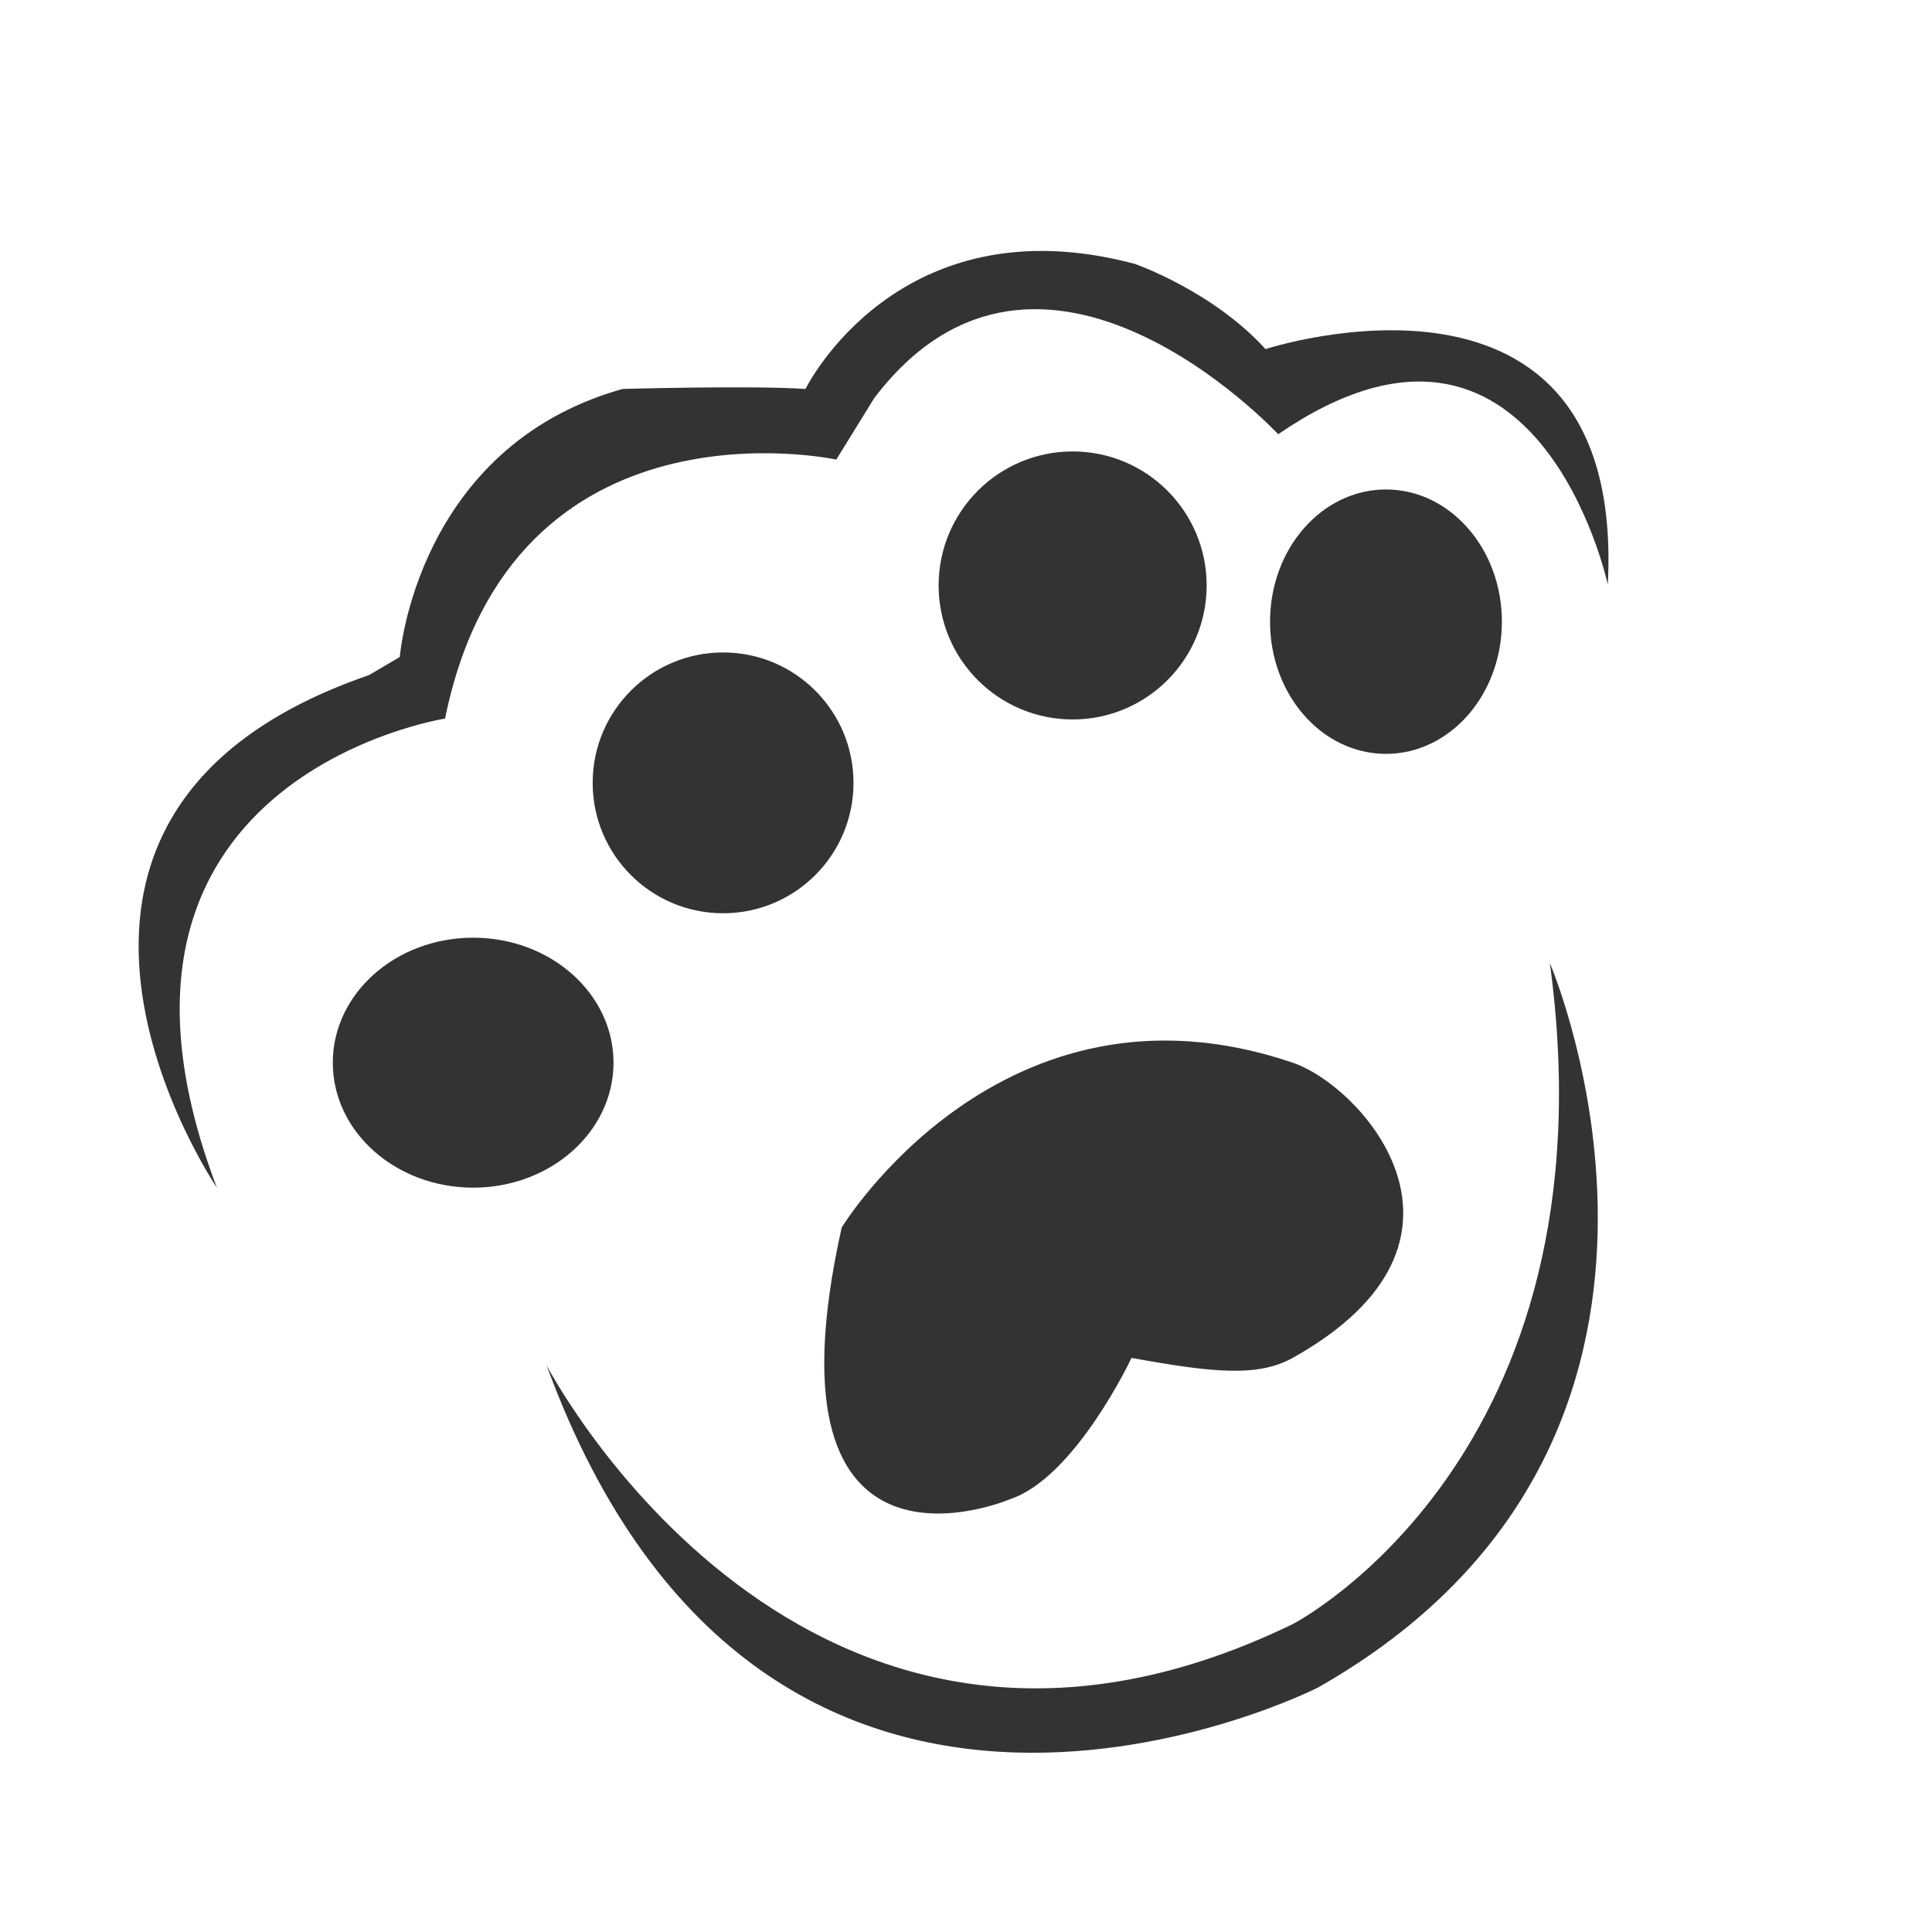
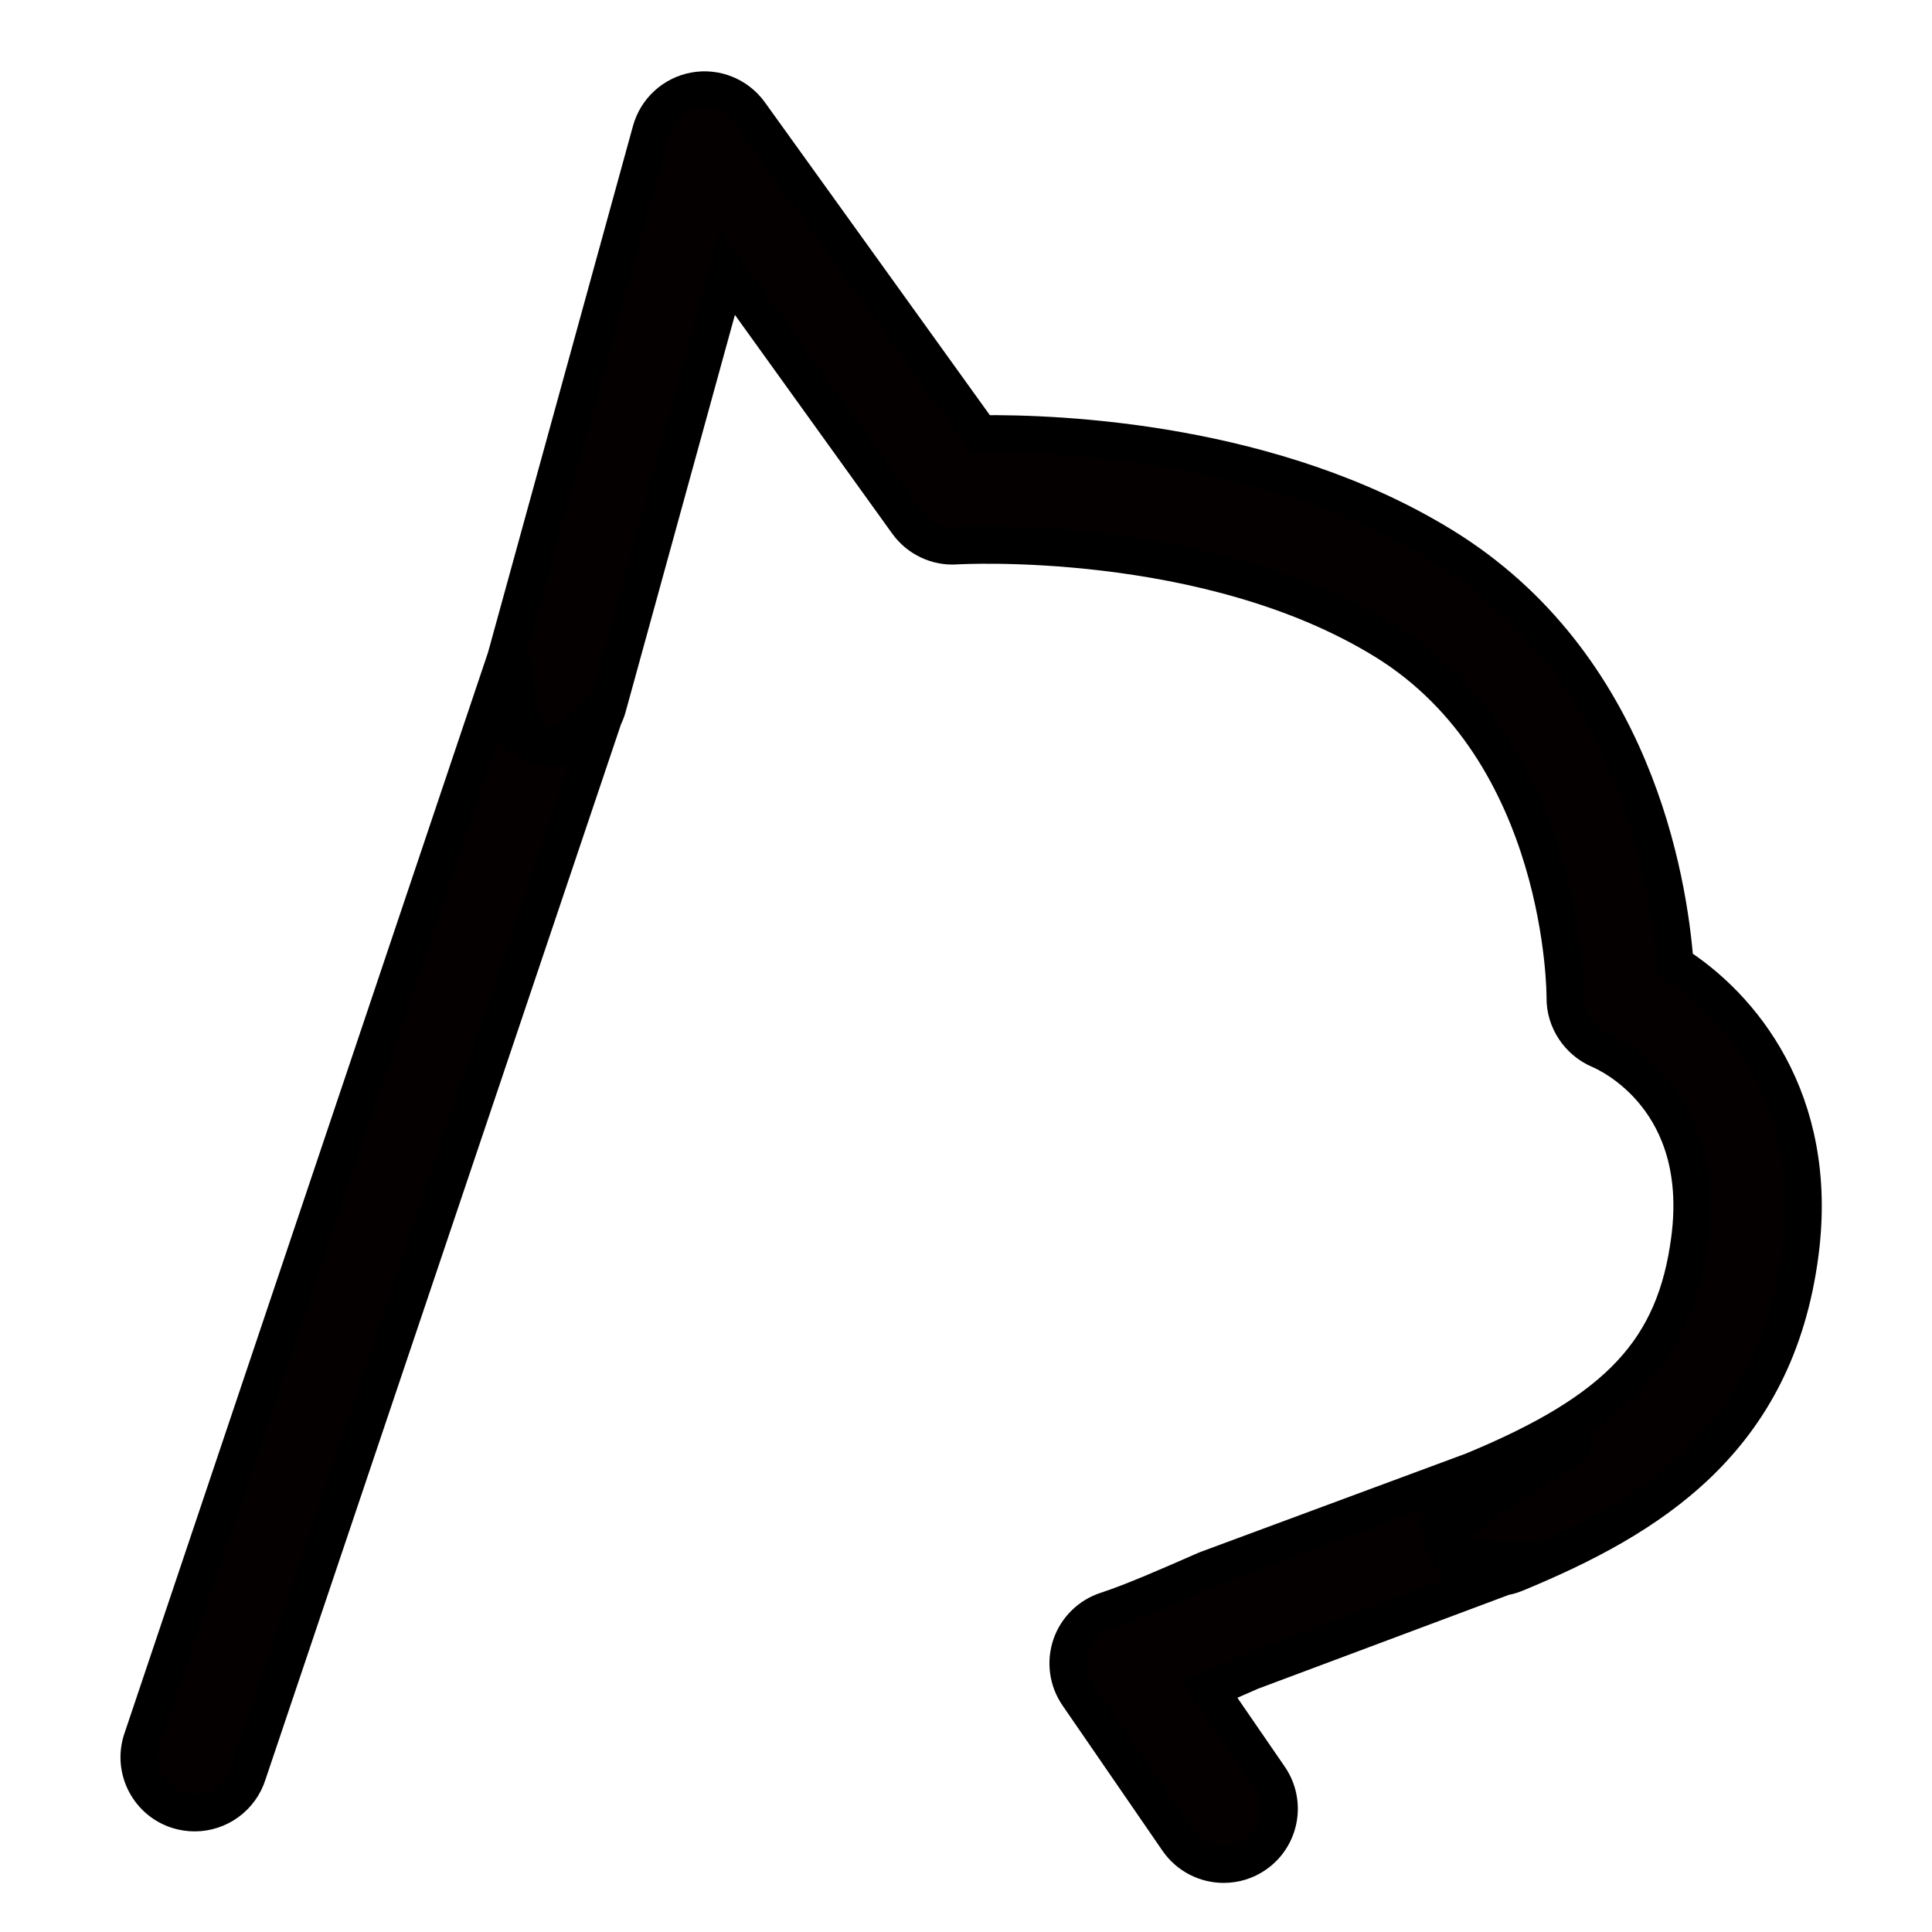
- <svg xmlns="http://www.w3.org/2000/svg" t="1664287119769" class="icon" viewBox="0 0 1024 1024" version="1.1" p-id="11188" width="64" height="64">
-   <path d="M 114.95 629.48 s -134.39 -197.75 80.63 -271.66 l 16.32 -9.6 s 8.64 -111.35 118.07 -142.07 c 0 0 68.16 -1.92 96.95 0 c 0 0 48.96 -99.83 174.71 -66.24 c 0 0 41.28 14.4 69.11 45.12 c 0 0 191.03 -62.4 181.43 124.79 c 0 0 -37.44 -173.75 -174.71 -79.67 c 0 0 -125.75 -135.35 -214.06 -19.2 l -20.16 32.64 s -171.83 -37.44 -207.35 137.27 c 0.01 -0.01 -203.49 31.67 -120.94 248.62 Z" fill="#333333" p-id="11189" />
-   <path d="M 176.39 563.24 a 74.39 66.24 0 1 0 148.78 0 a 74.39 66.24 0 1 0 -148.78 0 Z" fill="#333333" p-id="11190" />
-   <path d="M 383.25 414.93 m -69.12 0 a 69.12 69.12 0 1 0 138.24 0 a 69.12 69.12 0 1 0 -138.24 0 Z" fill="#333333" p-id="11191" />
-   <path d="M 568.52 310.3 m -71.03 0 a 71.03 71.03 0 1 0 142.06 0 a 71.03 71.03 0 1 0 -142.06 0 Z" fill="#333333" p-id="11192" />
-   <path d="M 673.15 329.5 a 61.44 70.07 0 1 0 122.88 0 a 61.44 70.07 0 1 0 -122.88 0 Z" fill="#333333" p-id="11193" />
-   <path d="M 289.66 723.55 s 136.31 263.02 395.49 137.27 c 0 0 171.83 -88.31 136.31 -350.37 c 0 0 108.47 252.46 -122.87 383.97 c 0 0 -291.82 148.79 -408.93 -170.87 Z" fill="#333333" p-id="11194" />
-   <path d="M 446.13 650.59 s 84.95 -139.67 239.02 -87.35 c 37.04 12.58 110.87 94.55 0 156.47 c -18.65 10.41 -43.2 7.68 -85.43 0 c 0 0 -29.76 63.36 -64.32 74.87 c 0 0 -134.39 57.6 -89.27 -143.99 Z" fill="#333333" p-id="11195" />
+ <svg xmlns="http://www.w3.org/2000/svg" version="1.1" id="图层_1" x="0px" y="0px" width="51.825px" height="51.825px" viewBox="7.263 7.263 51.825 51.825" enable-background="new 7.263 7.263 51.825 51.825" xml:space="preserve">
+   <path fill="#040000" stroke="#000000" stroke-miterlimit="10" d="M40.088,57.271c-0.475,0-0.94-0.226-1.23-0.646l-2.682-3.898  c-0.267-0.389-0.334-0.88-0.183-1.326c0.151-0.445,0.507-0.793,0.954-0.938c0.69-0.223,1.742-0.685,2.672-1.093l7.165-2.656  c6.659-2.433-1.137,1.193-0.808,1.947s3.215,0.258,2.46,0.588l-7.618,2.851c-0.373,0.164-0.75,0.33-1.119,0.487l1.615,2.349  c0.467,0.679,0.295,1.607-0.383,2.073C40.684,57.18,40.39,57.271,40.088,57.271z M47.354,49.581c-0.586,0-1.141-0.347-1.378-0.921  c-0.314-0.762,0.047-1.633,0.808-1.947c3.901-1.614,5.421-3.241,5.808-6.219c0.481-3.723-2.121-4.944-2.42-5.07  c-0.559-0.238-0.933-0.797-0.924-1.402c0.002-0.062,0.013-6.576-4.838-9.566c-4.76-2.936-11.438-2.559-11.502-2.552  c-0.506,0.035-1.006-0.201-1.305-0.618l-4.831-6.717l-3.209,11.657c-0.218,0.794-1.042,1.259-1.833,1.042  c-0.793-0.218-1.26-1.04-1.042-1.834l4.037-14.662c0.153-0.553,0.609-0.97,1.174-1.072c0.563-0.102,1.138,0.131,1.474,0.597  l6.187,8.604c2.145-0.027,7.867,0.212,12.416,3.017c5.107,3.148,6.047,8.94,6.218,11.211c1.736,1.104,3.89,3.613,3.354,7.747  c-0.655,5.051-4.052,7.114-7.625,8.592C47.744,49.543,47.55,49.582,47.354,49.581z M12.486,55.889c-0.147,0-0.296-0.021-0.443-0.066  c-0.786-0.244-1.226-1.081-0.98-1.867l9.778-29.072c0.244-0.785,0.102,2.143,0.89,2.384c0.786,0.245,1.968-1.544,1.723-0.757  l-9.544,28.33C13.71,55.479,13.122,55.889,12.486,55.889z" />
</svg>
